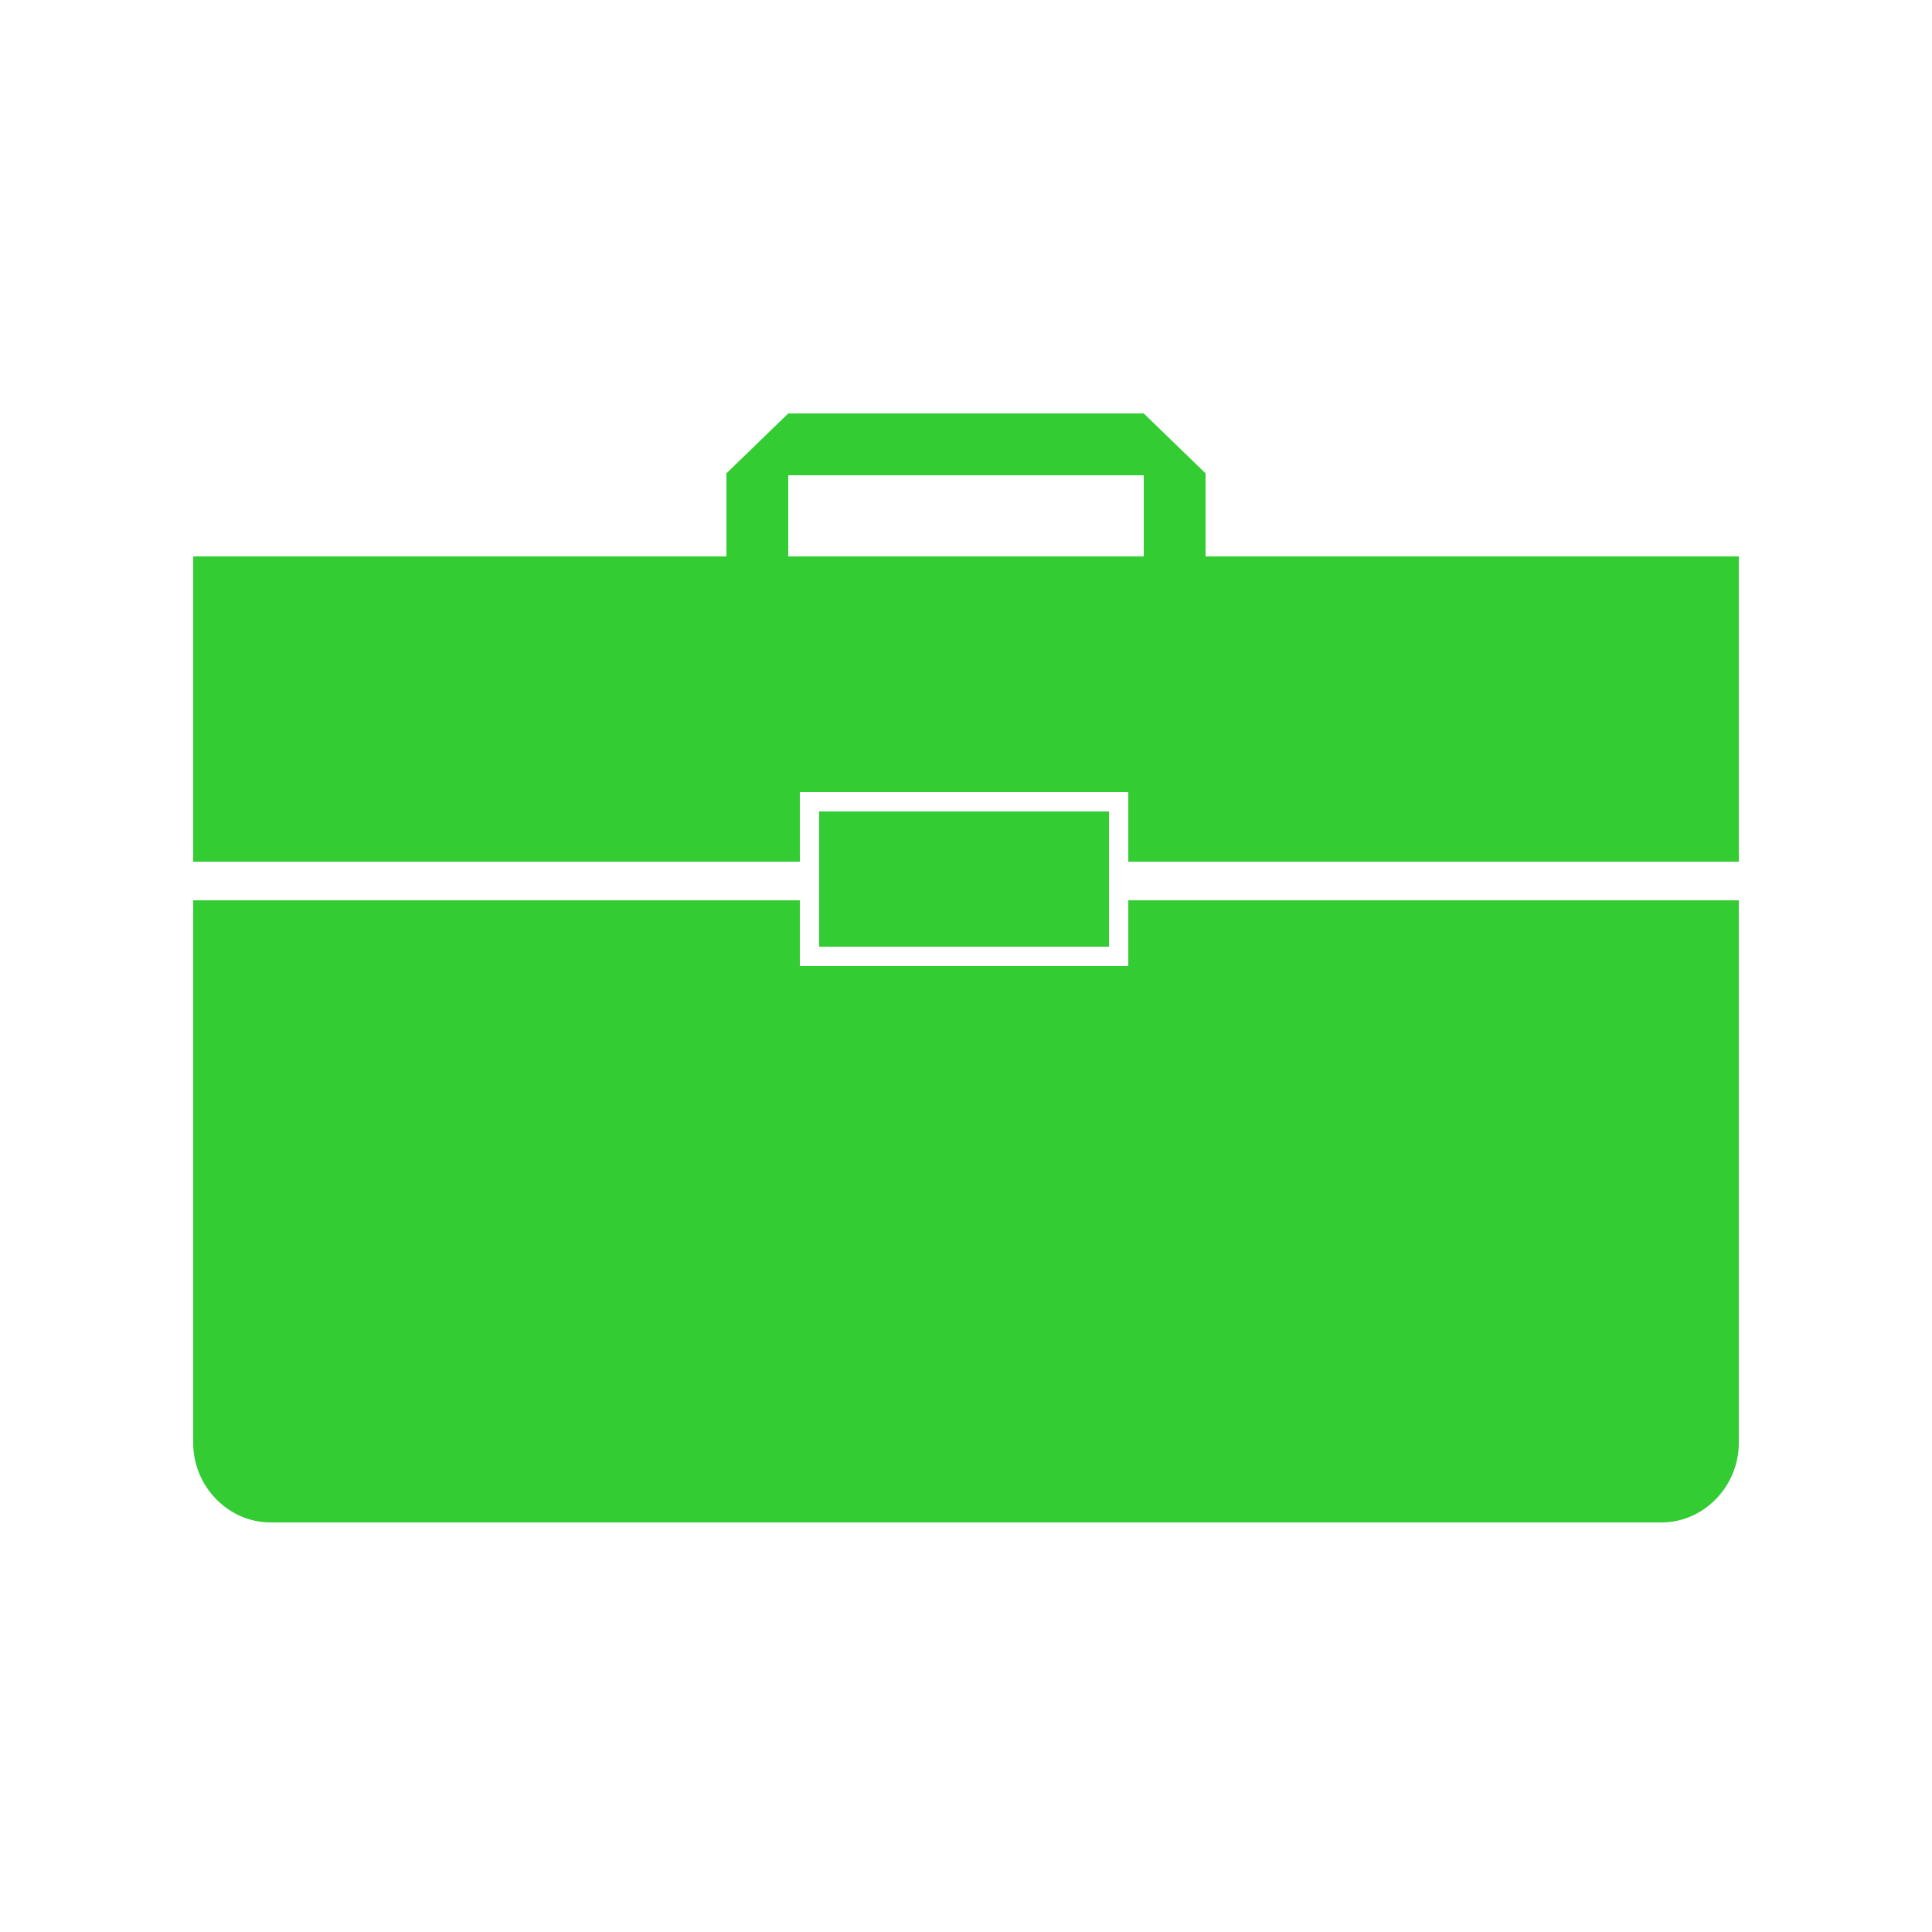
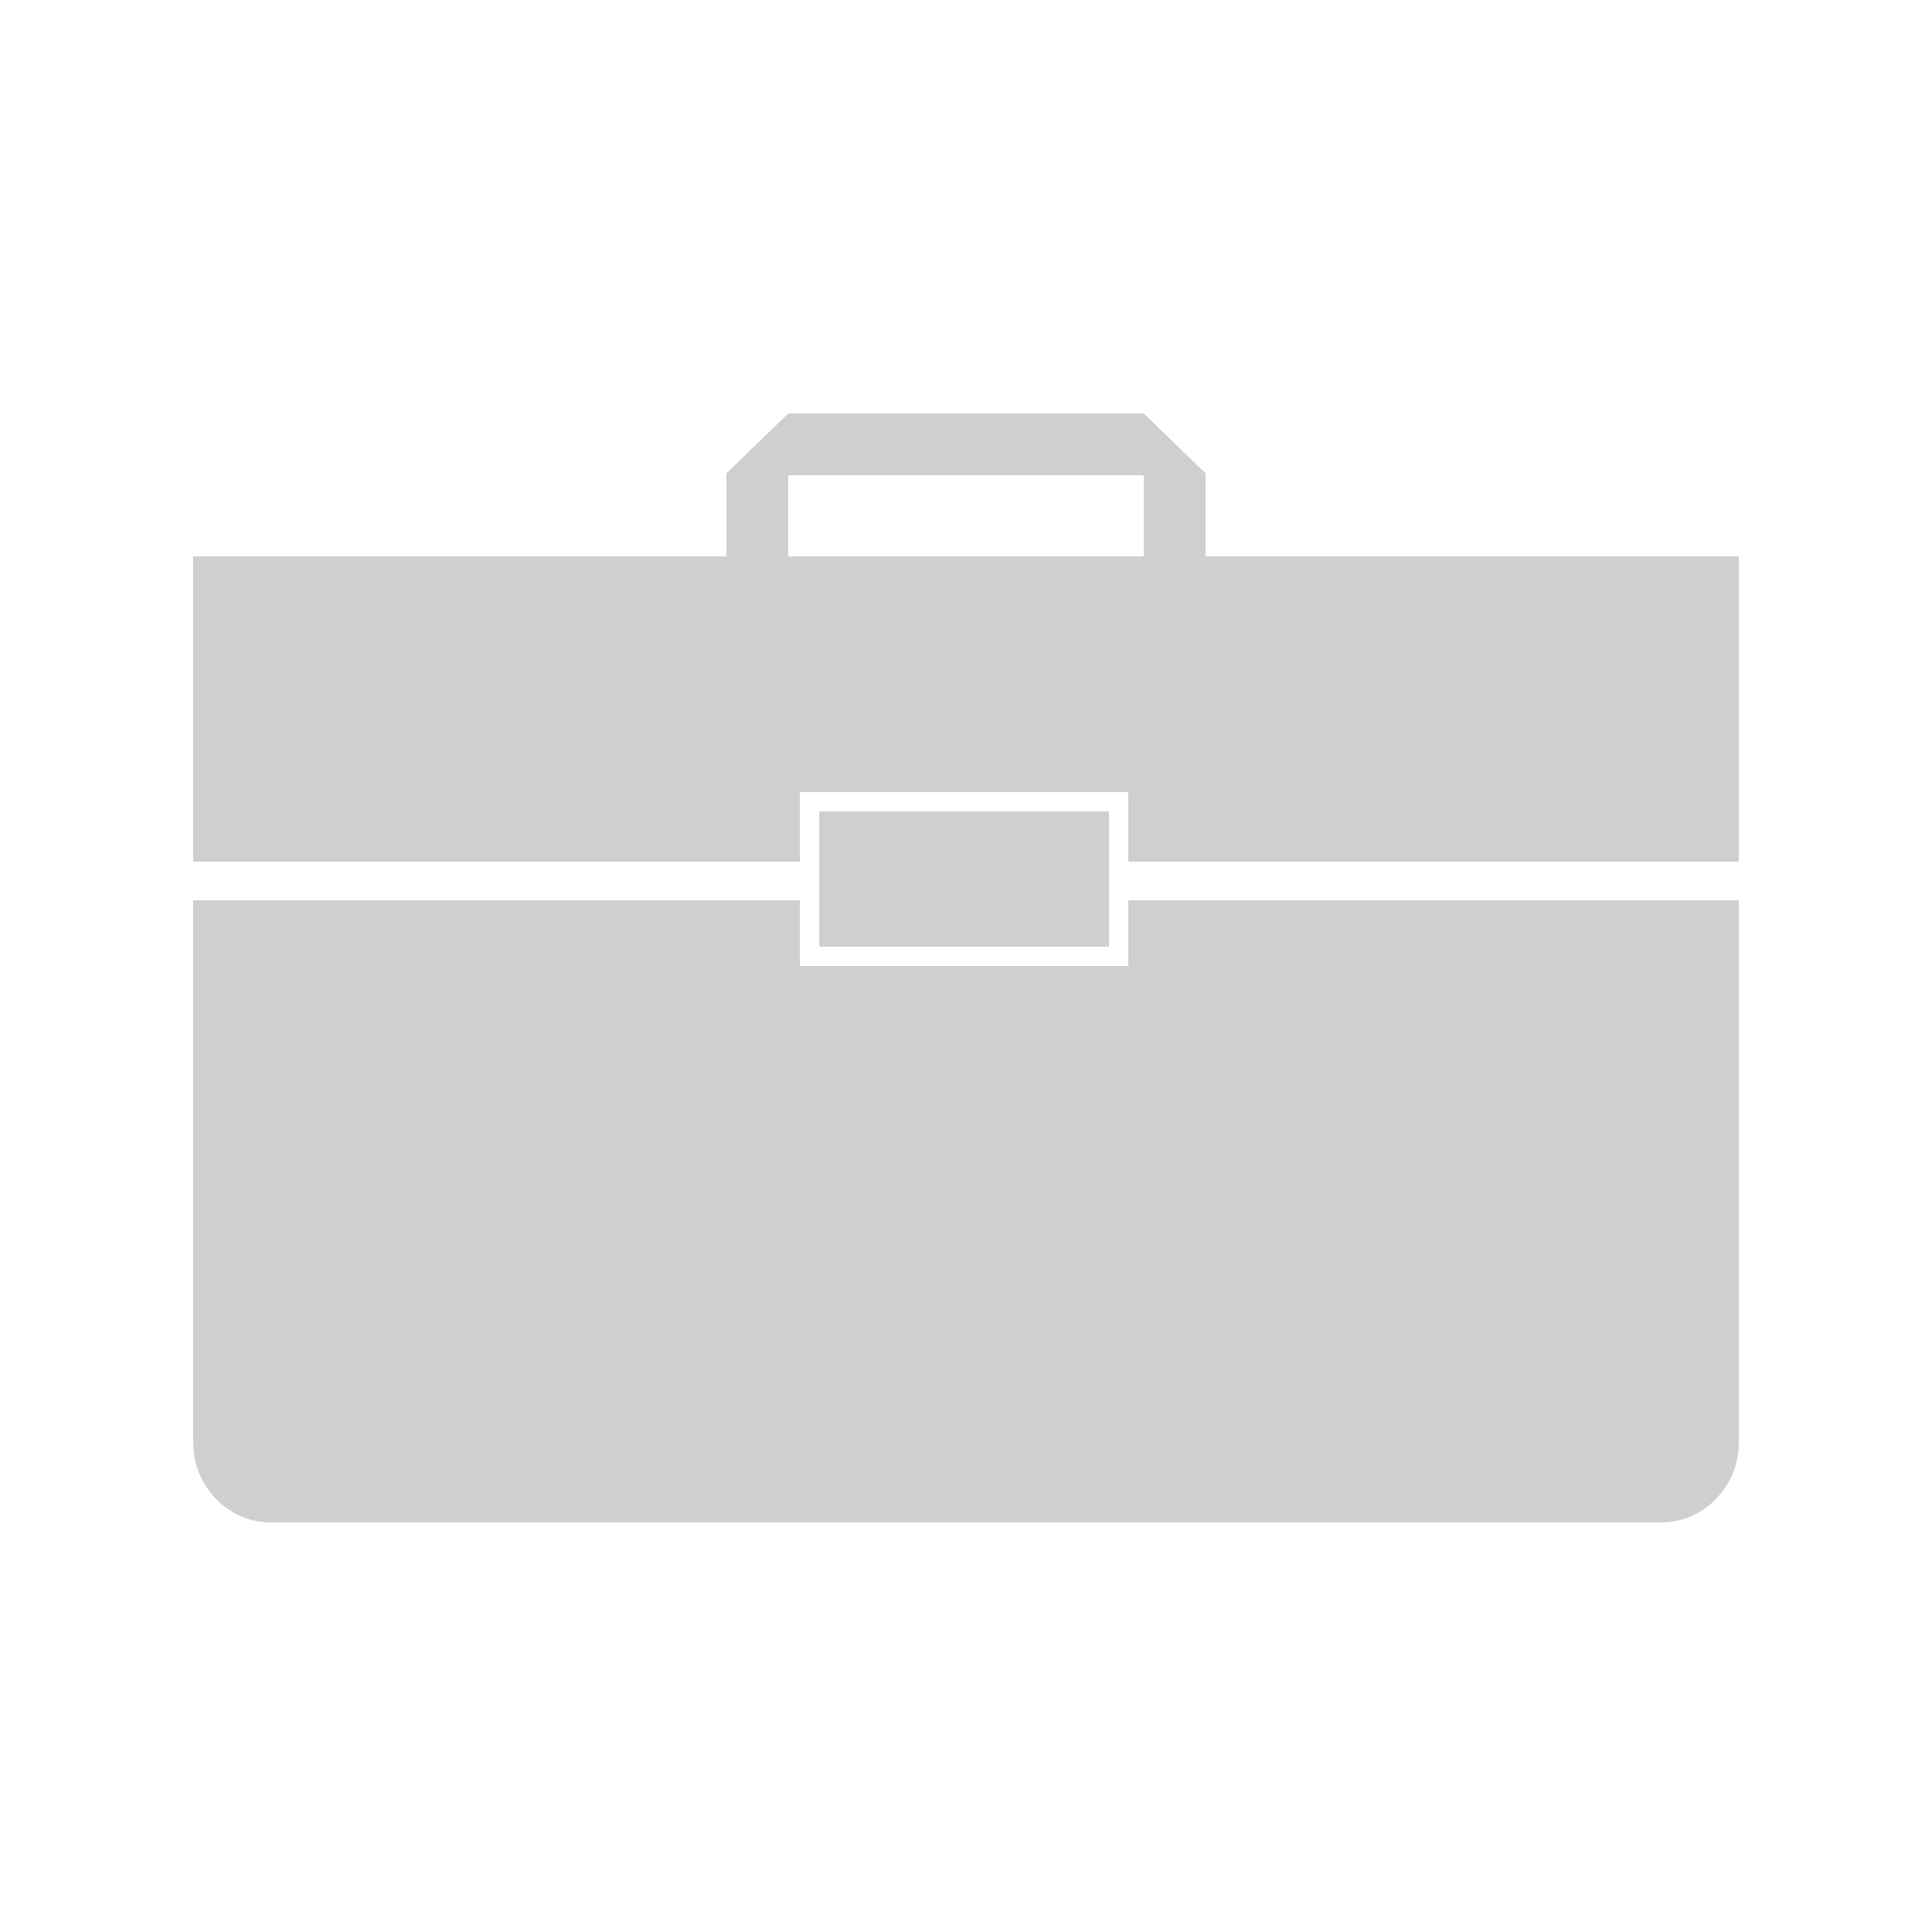
<svg xmlns="http://www.w3.org/2000/svg" version="1.1" x="0px" y="0px" width="500px" height="500px" viewBox="0 0 500 500" enable-background="new 0 0 500 500" xml:space="preserve">
  <g>
    <g>
      <g>
-         <path fill="#33cc33" class="icon" d="M207,223v-18h85v18h158v-79H312v-21.501L296,107h-92l-16,15.499V144H50v79H207z M204,123h92v21h-92V123z" />
-         <path fill="#33cc33" class="icon" d="M292,233v17h-85v-17H50v140.5c0,11.046,8.954,20.5,20,20.5h360c11.046,0,20-9.454,20-20.5V233H292z" />
+         <path fill="#cfcfcf" class="icon" d="M207,223v-18h85v18h158v-79H312v-21.501L296,107h-92l-16,15.499V144H50v79H207z M204,123h92v21h-92V123z" />
+         <path fill="#cfcfcf" class="icon" d="M292,233v17h-85v-17H50v140.5c0,11.046,8.954,20.5,20,20.5h360c11.046,0,20-9.454,20-20.5V233H292z" />
      </g>
-       <rect x="212" y="210" class="icon" fill="#33cc33" width="75" height="35" />
+       <rect x="212" y="210" class="icon" fill="#cfcfcf" width="75" height="35" />
    </g>
  </g>
</svg>
